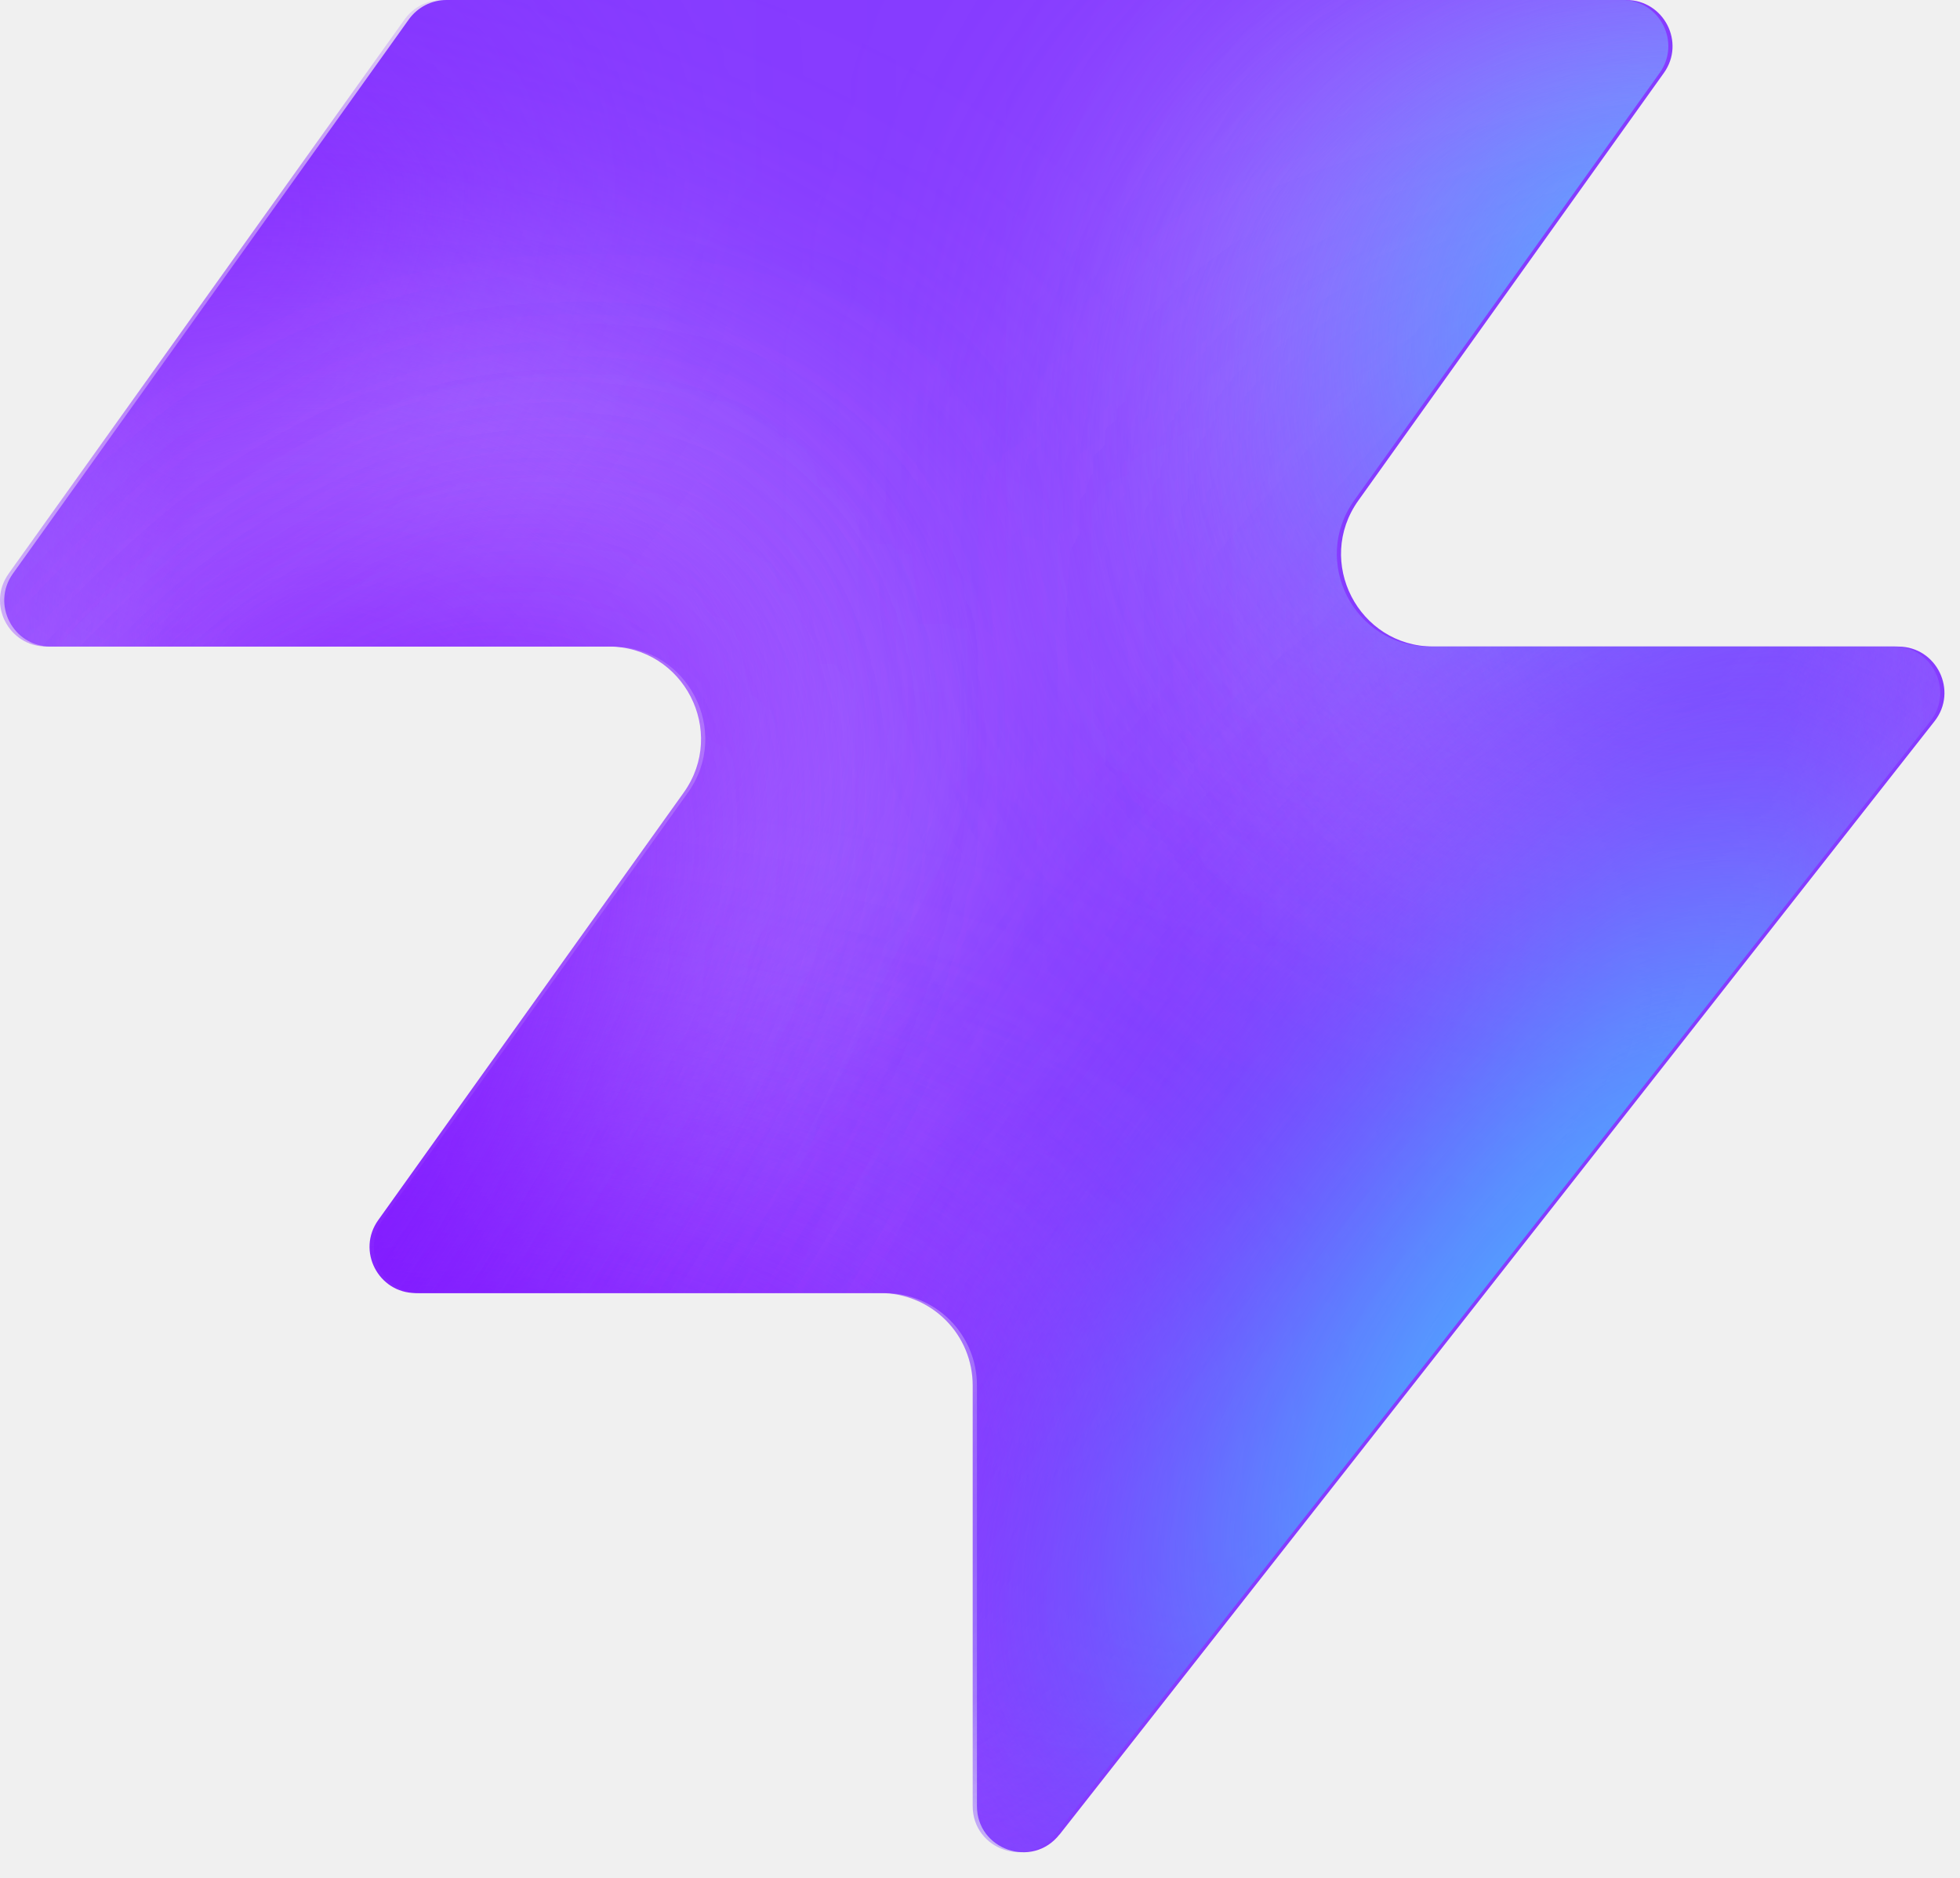
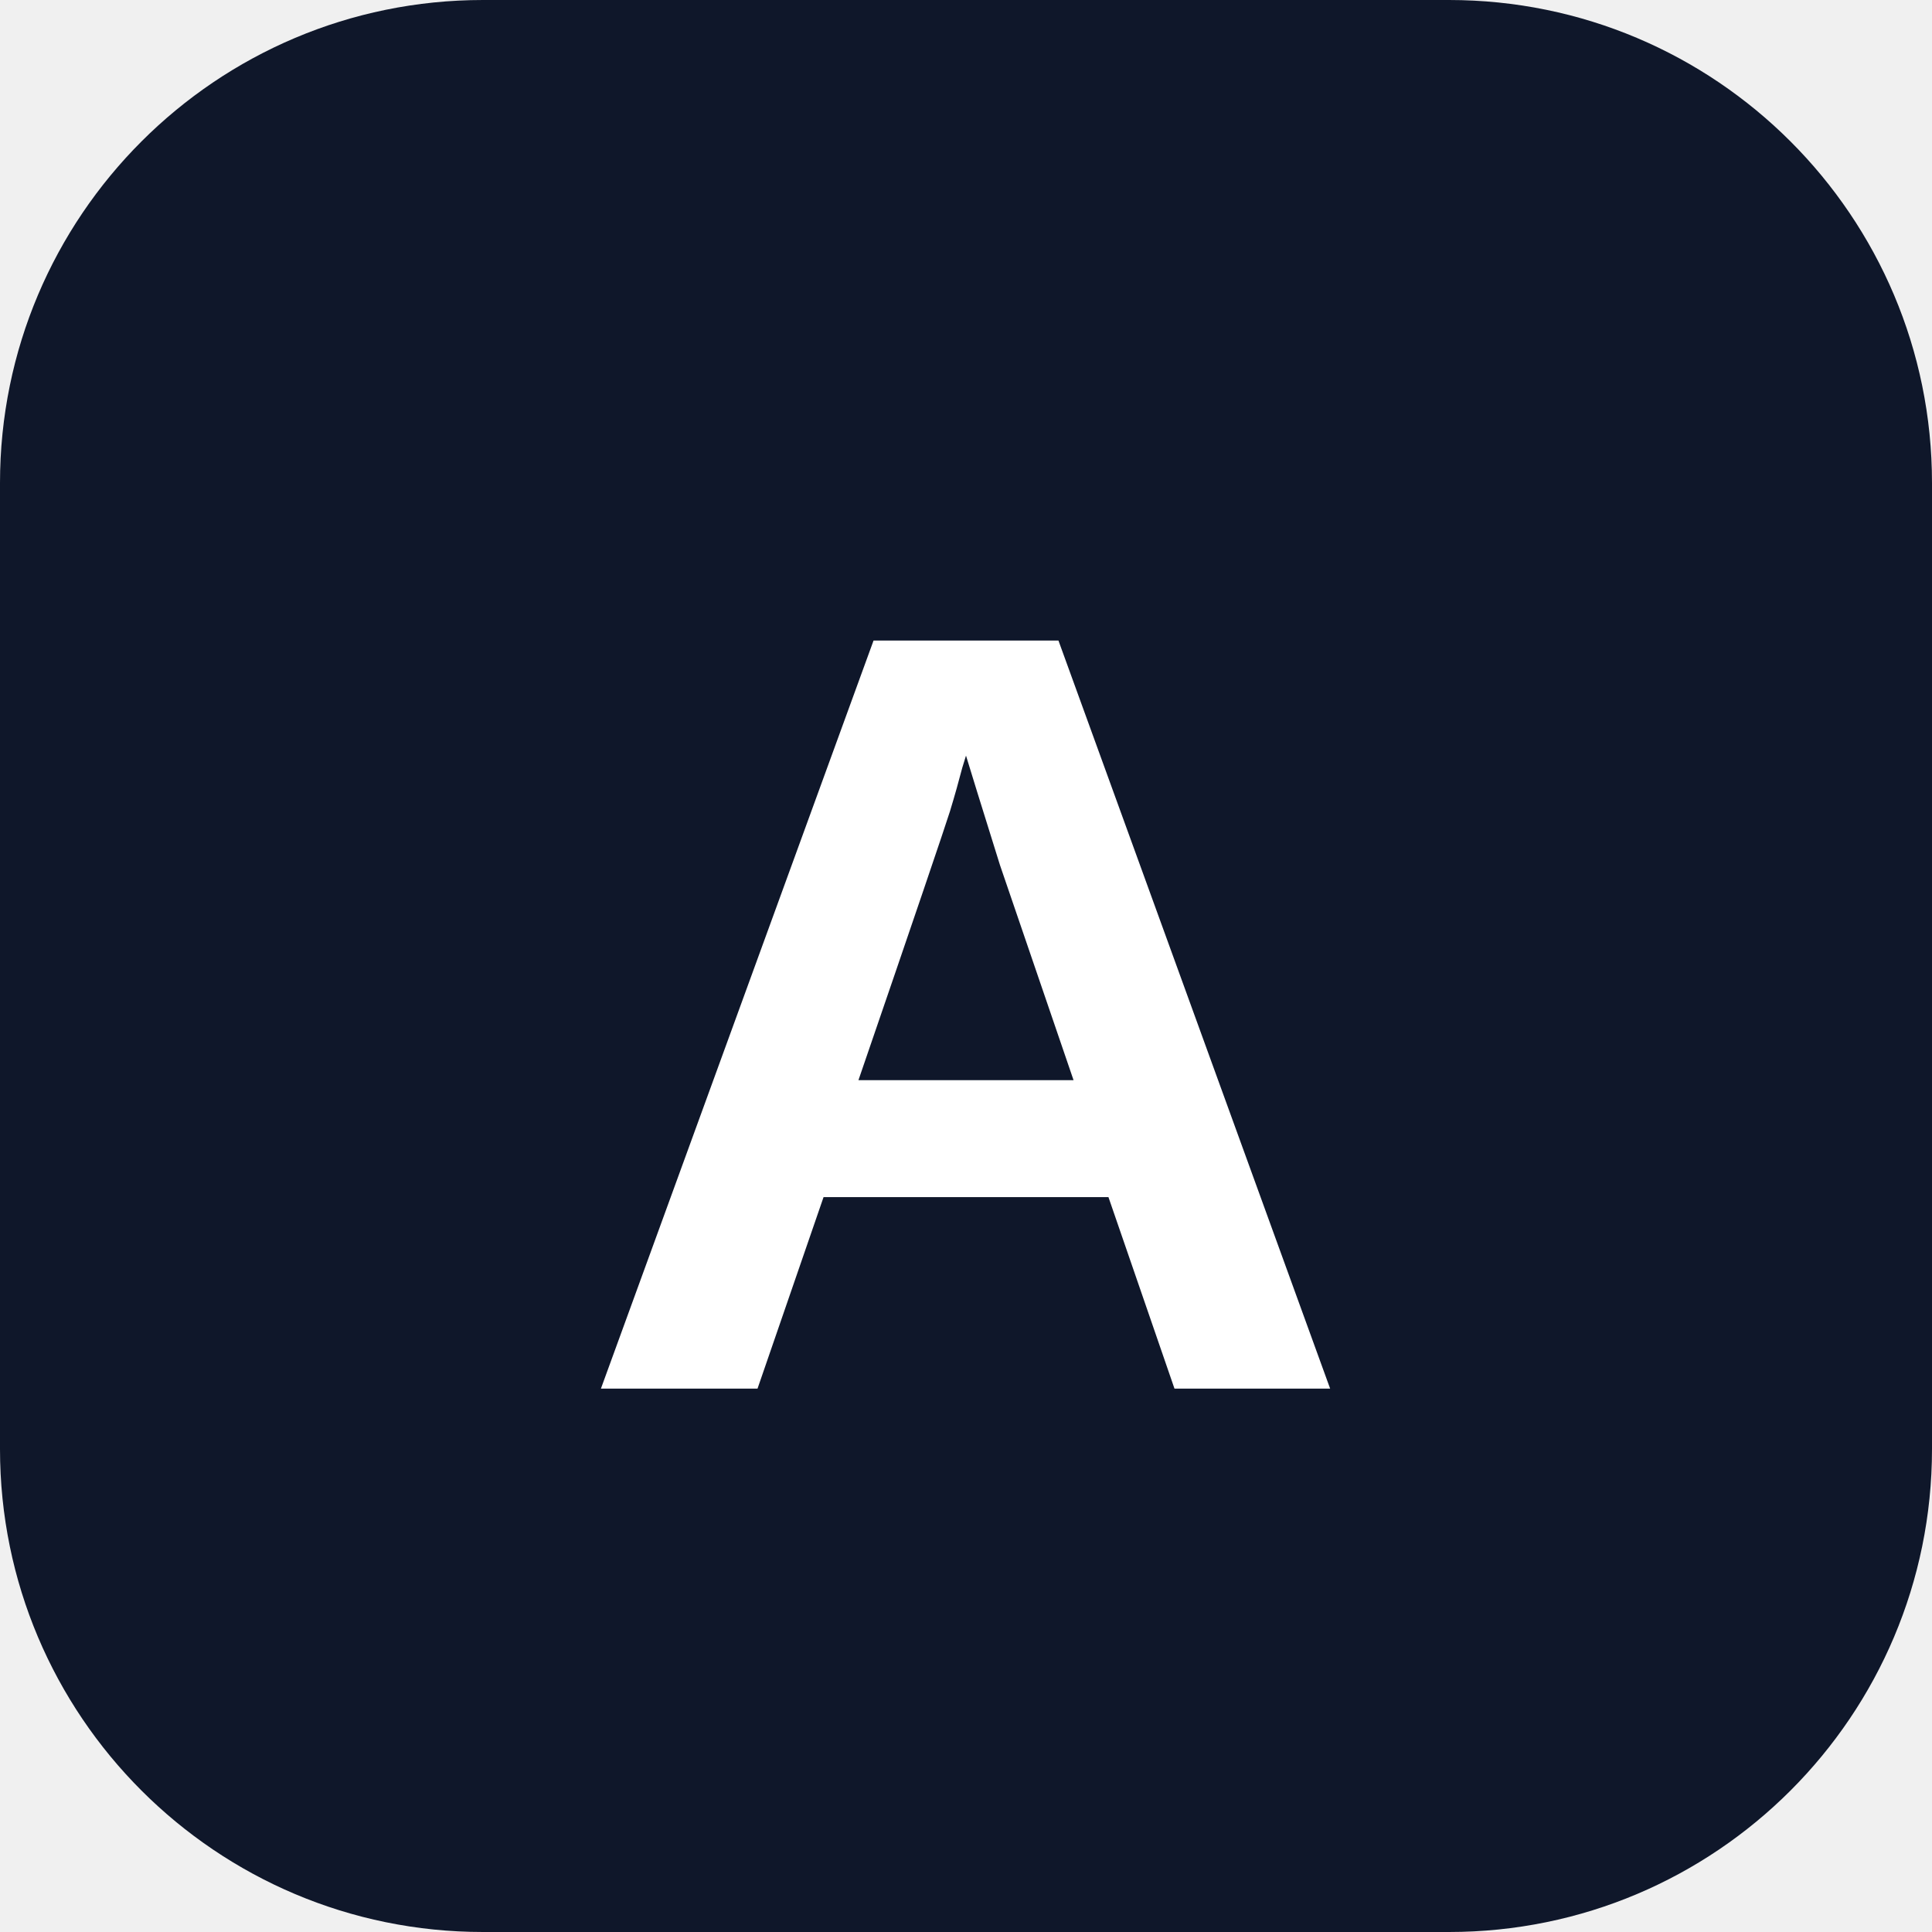
- <svg xmlns="http://www.w3.org/2000/svg" width="48" height="46" fill="none" viewBox="0 0 48 46">
-   <path fill="#863bff" d="M25.946 44.938c-.664.845-2.021.375-2.021-.698V33.937a2.26 2.26 0 0 0-2.262-2.262H10.287c-.92 0-1.456-1.04-.92-1.788l7.48-10.471c1.07-1.497 0-3.578-1.842-3.578H1.237c-.92 0-1.456-1.04-.92-1.788L10.013.474c.214-.297.556-.474.92-.474h28.894c.92 0 1.456 1.04.92 1.788l-7.48 10.471c-1.07 1.498 0 3.579 1.842 3.579h11.377c.943 0 1.473 1.088.89 1.83L25.947 44.94z" style="fill:#863bff;fill:color(display-p3 .525 .23 1);fill-opacity:1" />
-   <mask id="a" width="48" height="46" x="0" y="0" maskUnits="userSpaceOnUse" style="mask-type:alpha">
-     <path fill="#000" d="M25.842 44.938c-.664.844-2.021.375-2.021-.698V33.937a2.26 2.26 0 0 0-2.262-2.262H10.183c-.92 0-1.456-1.04-.92-1.788l7.48-10.471c1.07-1.498 0-3.579-1.842-3.579H1.133c-.92 0-1.456-1.04-.92-1.787L9.91.473c.214-.297.556-.474.92-.474h28.894c.92 0 1.456 1.04.92 1.788l-7.48 10.471c-1.07 1.498 0 3.578 1.842 3.578h11.377c.943 0 1.473 1.088.89 1.832L25.843 44.94z" style="fill:#000;fill-opacity:1" />
-   </mask>
-   <g mask="url(#a)">
-     <g filter="url(#b)">
-       <ellipse cx="5.508" cy="14.704" fill="#ede6ff" rx="5.508" ry="14.704" style="fill:#ede6ff;fill:color(display-p3 .927 .903 1);fill-opacity:1" transform="matrix(.00324 1 1 -.00324 -4.47 31.516)" />
-     </g>
-     <g filter="url(#c)">
-       <ellipse cx="10.399" cy="29.851" fill="#ede6ff" rx="10.399" ry="29.851" style="fill:#ede6ff;fill:color(display-p3 .927 .903 1);fill-opacity:1" transform="matrix(.00324 1 1 -.00324 -39.328 7.883)" />
-     </g>
-     <g filter="url(#d)">
-       <ellipse cx="5.508" cy="30.487" fill="#7e14ff" rx="5.508" ry="30.487" style="fill:#7e14ff;fill:color(display-p3 .492 .077 1);fill-opacity:1" transform="rotate(89.814 -25.913 -14.639)scale(1 -1)" />
-     </g>
-     <g filter="url(#e)">
-       <ellipse cx="5.508" cy="30.599" fill="#7e14ff" rx="5.508" ry="30.599" style="fill:#7e14ff;fill:color(display-p3 .492 .077 1);fill-opacity:1" transform="rotate(89.814 -32.644 -3.334)scale(1 -1)" />
-     </g>
-     <g filter="url(#f)">
-       <ellipse cx="5.508" cy="30.599" fill="#7e14ff" rx="5.508" ry="30.599" style="fill:#7e14ff;fill:color(display-p3 .492 .077 1);fill-opacity:1" transform="matrix(.00324 1 1 -.00324 -34.34 30.47)" />
-     </g>
-     <g filter="url(#g)">
-       <ellipse cx="14.072" cy="22.078" fill="#ede6ff" rx="14.072" ry="22.078" style="fill:#ede6ff;fill:color(display-p3 .927 .903 1);fill-opacity:1" transform="rotate(93.35 24.506 48.493)scale(-1 1)" />
-     </g>
-     <g filter="url(#h)">
-       <ellipse cx="3.47" cy="21.501" fill="#7e14ff" rx="3.47" ry="21.501" style="fill:#7e14ff;fill:color(display-p3 .492 .077 1);fill-opacity:1" transform="rotate(89.009 28.708 47.59)scale(-1 1)" />
-     </g>
-     <g filter="url(#i)">
-       <ellipse cx="3.47" cy="21.501" fill="#7e14ff" rx="3.47" ry="21.501" style="fill:#7e14ff;fill:color(display-p3 .492 .077 1);fill-opacity:1" transform="rotate(89.009 28.708 47.59)scale(-1 1)" />
-     </g>
-     <g filter="url(#j)">
-       <ellipse cx=".387" cy="8.972" fill="#7e14ff" rx="4.407" ry="29.108" style="fill:#7e14ff;fill:color(display-p3 .492 .077 1);fill-opacity:1" transform="rotate(39.51 .387 8.972)" />
-     </g>
-     <g filter="url(#k)">
-       <ellipse cx="47.523" cy="-6.092" fill="#7e14ff" rx="4.407" ry="29.108" style="fill:#7e14ff;fill:color(display-p3 .492 .077 1);fill-opacity:1" transform="rotate(37.892 47.523 -6.092)" />
-     </g>
-     <g filter="url(#l)">
-       <ellipse cx="41.412" cy="6.333" fill="#47bfff" rx="5.971" ry="9.665" style="fill:#47bfff;fill:color(display-p3 .28 .748 1);fill-opacity:1" transform="rotate(37.892 41.412 6.333)" />
-     </g>
-     <g filter="url(#m)">
-       <ellipse cx="-1.879" cy="38.332" fill="#7e14ff" rx="4.407" ry="29.108" style="fill:#7e14ff;fill:color(display-p3 .492 .077 1);fill-opacity:1" transform="rotate(37.892 -1.88 38.332)" />
-     </g>
-     <g filter="url(#n)">
-       <ellipse cx="-1.879" cy="38.332" fill="#7e14ff" rx="4.407" ry="29.108" style="fill:#7e14ff;fill:color(display-p3 .492 .077 1);fill-opacity:1" transform="rotate(37.892 -1.88 38.332)" />
-     </g>
-     <g filter="url(#o)">
-       <ellipse cx="35.651" cy="29.907" fill="#7e14ff" rx="4.407" ry="29.108" style="fill:#7e14ff;fill:color(display-p3 .492 .077 1);fill-opacity:1" transform="rotate(37.892 35.651 29.907)" />
-     </g>
-     <g filter="url(#p)">
-       <ellipse cx="38.418" cy="32.4" fill="#47bfff" rx="5.971" ry="15.297" style="fill:#47bfff;fill:color(display-p3 .28 .748 1);fill-opacity:1" transform="rotate(37.892 38.418 32.4)" />
-     </g>
-   </g>
-   <defs>
-     <filter id="b" width="60.045" height="41.654" x="-19.77" y="16.149" color-interpolation-filters="sRGB" filterUnits="userSpaceOnUse">
-       <feFlood flood-opacity="0" result="BackgroundImageFix" />
-       <feBlend in="SourceGraphic" in2="BackgroundImageFix" result="shape" />
-       <feGaussianBlur result="effect1_foregroundBlur_2002_17158" stdDeviation="7.659" />
-     </filter>
-     <filter id="c" width="90.34" height="51.437" x="-54.613" y="-7.533" color-interpolation-filters="sRGB" filterUnits="userSpaceOnUse">
-       <feFlood flood-opacity="0" result="BackgroundImageFix" />
-       <feBlend in="SourceGraphic" in2="BackgroundImageFix" result="shape" />
-       <feGaussianBlur result="effect1_foregroundBlur_2002_17158" stdDeviation="7.659" />
-     </filter>
-     <filter id="d" width="79.355" height="29.4" x="-49.64" y="2.03" color-interpolation-filters="sRGB" filterUnits="userSpaceOnUse">
-       <feFlood flood-opacity="0" result="BackgroundImageFix" />
-       <feBlend in="SourceGraphic" in2="BackgroundImageFix" result="shape" />
-       <feGaussianBlur result="effect1_foregroundBlur_2002_17158" stdDeviation="4.596" />
-     </filter>
-     <filter id="e" width="79.579" height="29.4" x="-45.045" y="20.029" color-interpolation-filters="sRGB" filterUnits="userSpaceOnUse">
-       <feFlood flood-opacity="0" result="BackgroundImageFix" />
-       <feBlend in="SourceGraphic" in2="BackgroundImageFix" result="shape" />
-       <feGaussianBlur result="effect1_foregroundBlur_2002_17158" stdDeviation="4.596" />
-     </filter>
-     <filter id="f" width="79.579" height="29.4" x="-43.513" y="21.178" color-interpolation-filters="sRGB" filterUnits="userSpaceOnUse">
-       <feFlood flood-opacity="0" result="BackgroundImageFix" />
-       <feBlend in="SourceGraphic" in2="BackgroundImageFix" result="shape" />
-       <feGaussianBlur result="effect1_foregroundBlur_2002_17158" stdDeviation="4.596" />
-     </filter>
-     <filter id="g" width="74.749" height="58.852" x="15.756" y="-17.901" color-interpolation-filters="sRGB" filterUnits="userSpaceOnUse">
-       <feFlood flood-opacity="0" result="BackgroundImageFix" />
-       <feBlend in="SourceGraphic" in2="BackgroundImageFix" result="shape" />
-       <feGaussianBlur result="effect1_foregroundBlur_2002_17158" stdDeviation="7.659" />
-     </filter>
-     <filter id="h" width="61.377" height="25.362" x="23.548" y="2.284" color-interpolation-filters="sRGB" filterUnits="userSpaceOnUse">
-       <feFlood flood-opacity="0" result="BackgroundImageFix" />
-       <feBlend in="SourceGraphic" in2="BackgroundImageFix" result="shape" />
-       <feGaussianBlur result="effect1_foregroundBlur_2002_17158" stdDeviation="4.596" />
-     </filter>
-     <filter id="i" width="61.377" height="25.362" x="23.548" y="2.284" color-interpolation-filters="sRGB" filterUnits="userSpaceOnUse">
-       <feFlood flood-opacity="0" result="BackgroundImageFix" />
-       <feBlend in="SourceGraphic" in2="BackgroundImageFix" result="shape" />
-       <feGaussianBlur result="effect1_foregroundBlur_2002_17158" stdDeviation="4.596" />
-     </filter>
-     <filter id="j" width="56.045" height="63.649" x="-27.636" y="-22.853" color-interpolation-filters="sRGB" filterUnits="userSpaceOnUse">
-       <feFlood flood-opacity="0" result="BackgroundImageFix" />
-       <feBlend in="SourceGraphic" in2="BackgroundImageFix" result="shape" />
-       <feGaussianBlur result="effect1_foregroundBlur_2002_17158" stdDeviation="4.596" />
-     </filter>
-     <filter id="k" width="54.814" height="64.646" x="20.116" y="-38.415" color-interpolation-filters="sRGB" filterUnits="userSpaceOnUse">
-       <feFlood flood-opacity="0" result="BackgroundImageFix" />
-       <feBlend in="SourceGraphic" in2="BackgroundImageFix" result="shape" />
-       <feGaussianBlur result="effect1_foregroundBlur_2002_17158" stdDeviation="4.596" />
-     </filter>
-     <filter id="l" width="33.541" height="35.313" x="24.641" y="-11.323" color-interpolation-filters="sRGB" filterUnits="userSpaceOnUse">
-       <feFlood flood-opacity="0" result="BackgroundImageFix" />
-       <feBlend in="SourceGraphic" in2="BackgroundImageFix" result="shape" />
-       <feGaussianBlur result="effect1_foregroundBlur_2002_17158" stdDeviation="4.596" />
-     </filter>
-     <filter id="m" width="54.814" height="64.646" x="-29.286" y="6.009" color-interpolation-filters="sRGB" filterUnits="userSpaceOnUse">
-       <feFlood flood-opacity="0" result="BackgroundImageFix" />
-       <feBlend in="SourceGraphic" in2="BackgroundImageFix" result="shape" />
-       <feGaussianBlur result="effect1_foregroundBlur_2002_17158" stdDeviation="4.596" />
-     </filter>
-     <filter id="n" width="54.814" height="64.646" x="-29.286" y="6.009" color-interpolation-filters="sRGB" filterUnits="userSpaceOnUse">
-       <feFlood flood-opacity="0" result="BackgroundImageFix" />
-       <feBlend in="SourceGraphic" in2="BackgroundImageFix" result="shape" />
-       <feGaussianBlur result="effect1_foregroundBlur_2002_17158" stdDeviation="4.596" />
-     </filter>
-     <filter id="o" width="54.814" height="64.646" x="8.244" y="-2.416" color-interpolation-filters="sRGB" filterUnits="userSpaceOnUse">
-       <feFlood flood-opacity="0" result="BackgroundImageFix" />
-       <feBlend in="SourceGraphic" in2="BackgroundImageFix" result="shape" />
-       <feGaussianBlur result="effect1_foregroundBlur_2002_17158" stdDeviation="4.596" />
-     </filter>
-     <filter id="p" width="39.409" height="43.623" x="18.713" y="10.588" color-interpolation-filters="sRGB" filterUnits="userSpaceOnUse">
-       <feFlood flood-opacity="0" result="BackgroundImageFix" />
-       <feBlend in="SourceGraphic" in2="BackgroundImageFix" result="shape" />
-       <feGaussianBlur result="effect1_foregroundBlur_2002_17158" stdDeviation="4.596" />
-     </filter>
-   </defs>
+ <svg xmlns="http://www.w3.org/2000/svg" viewBox="0 0 32 32" fill="none">
+   <rect width="32" height="32" rx="8" fill="#0f172a" />
+   <text x="16" y="23" font-family="Arial, sans-serif" font-size="18" font-weight="900" fill="white" text-anchor="middle">A</text>
</svg>
